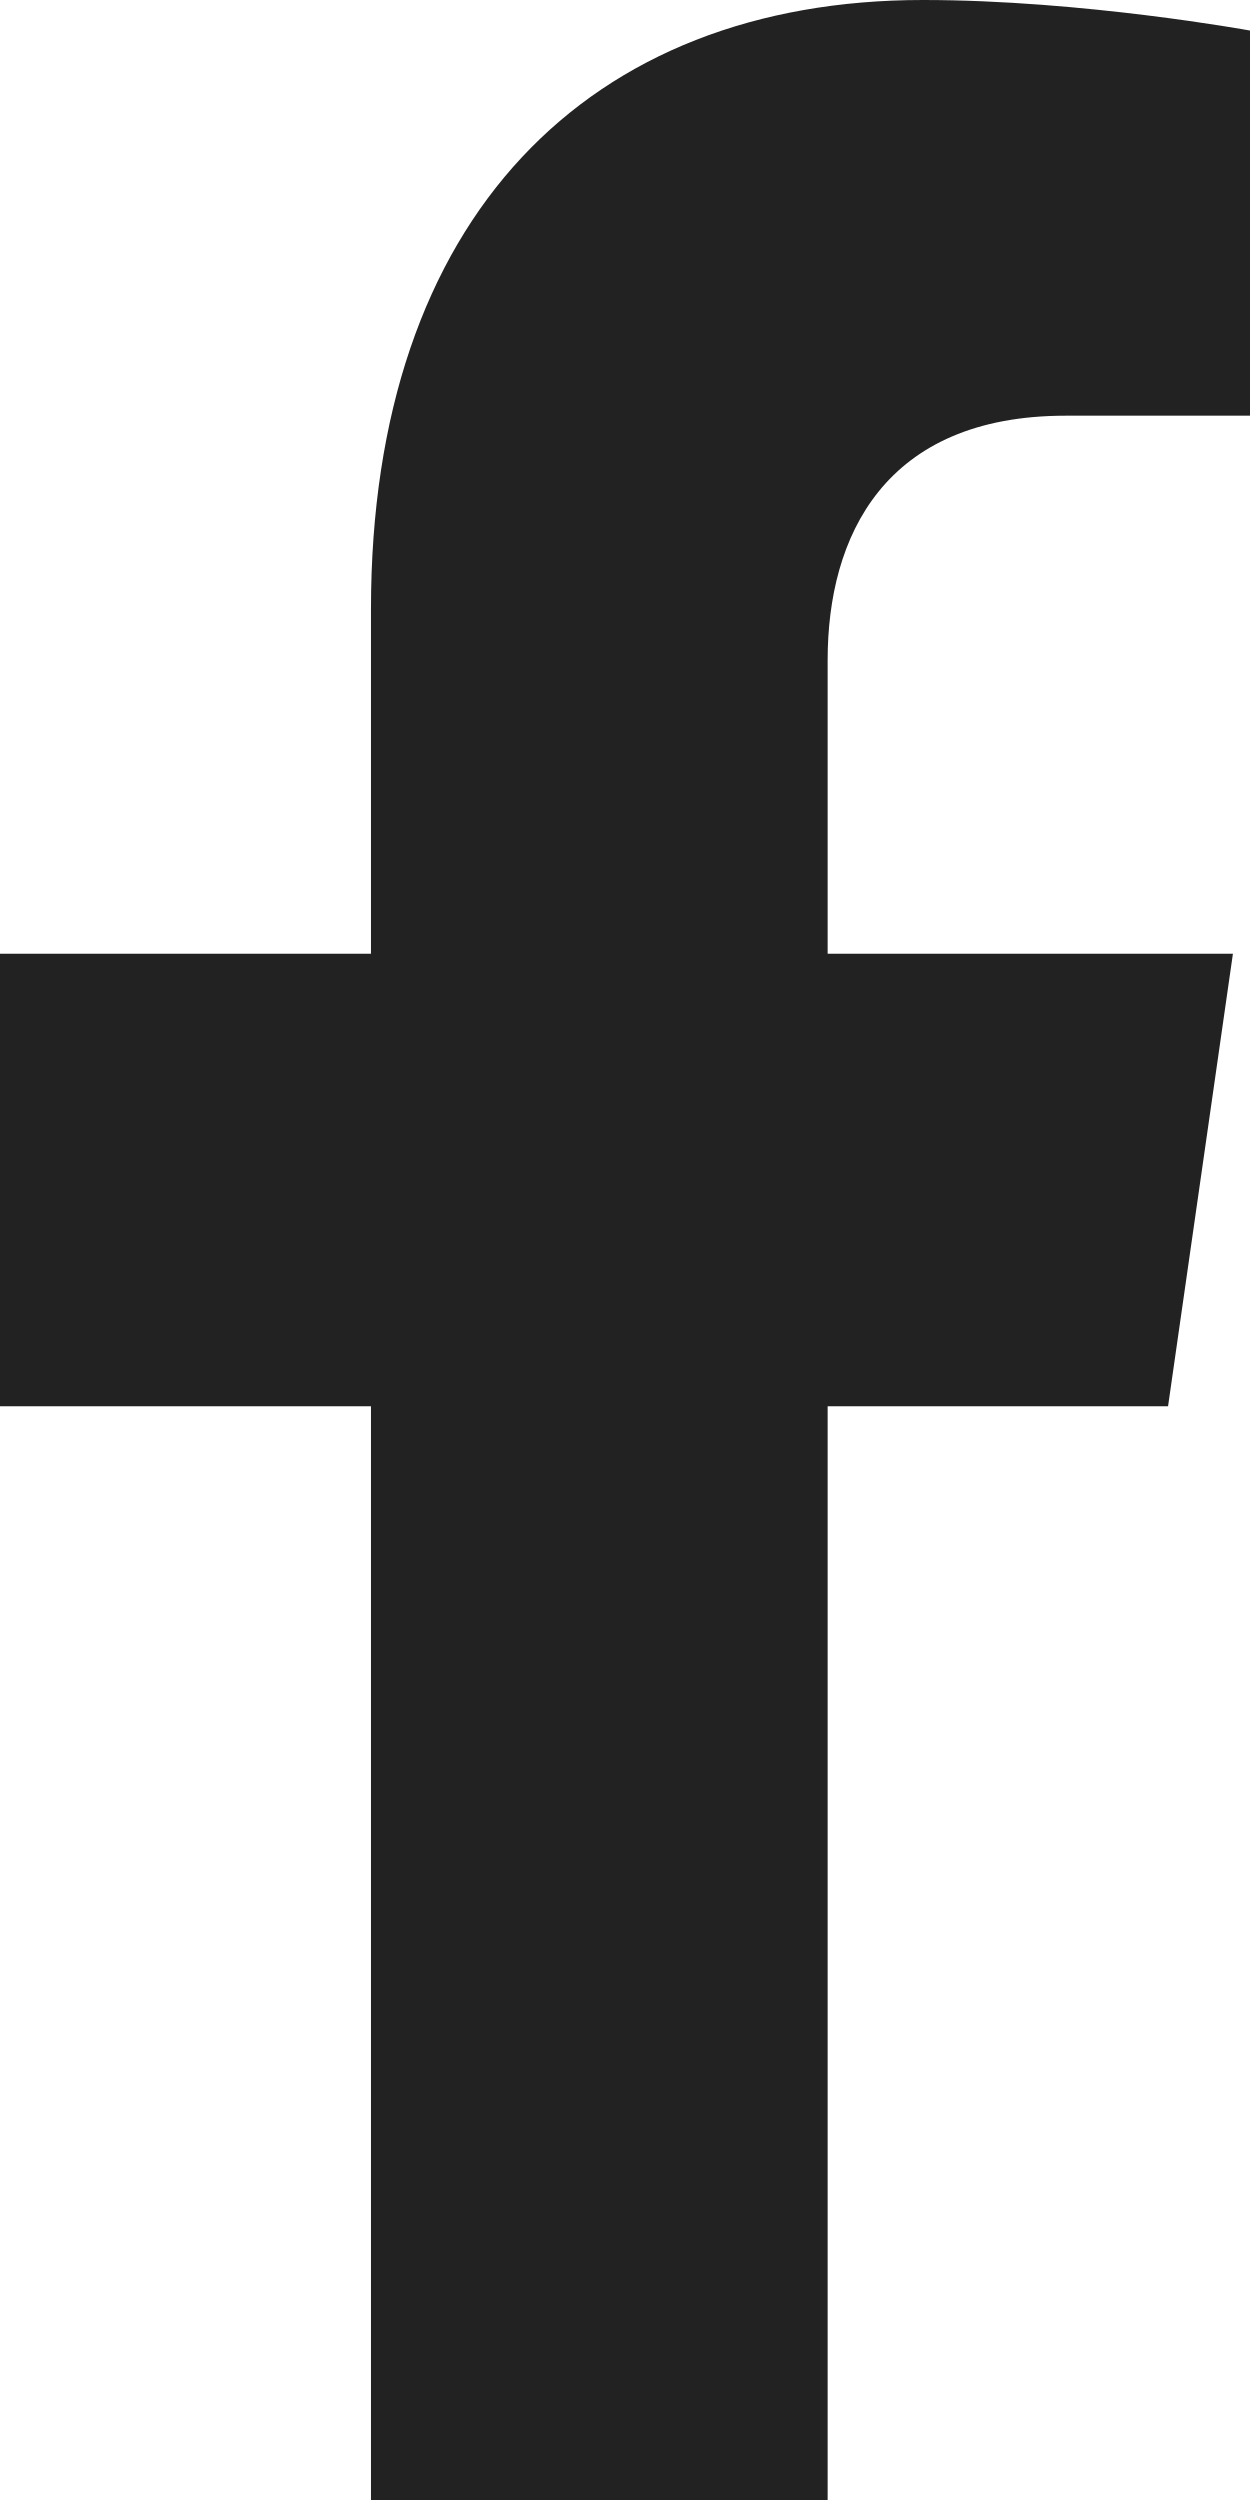
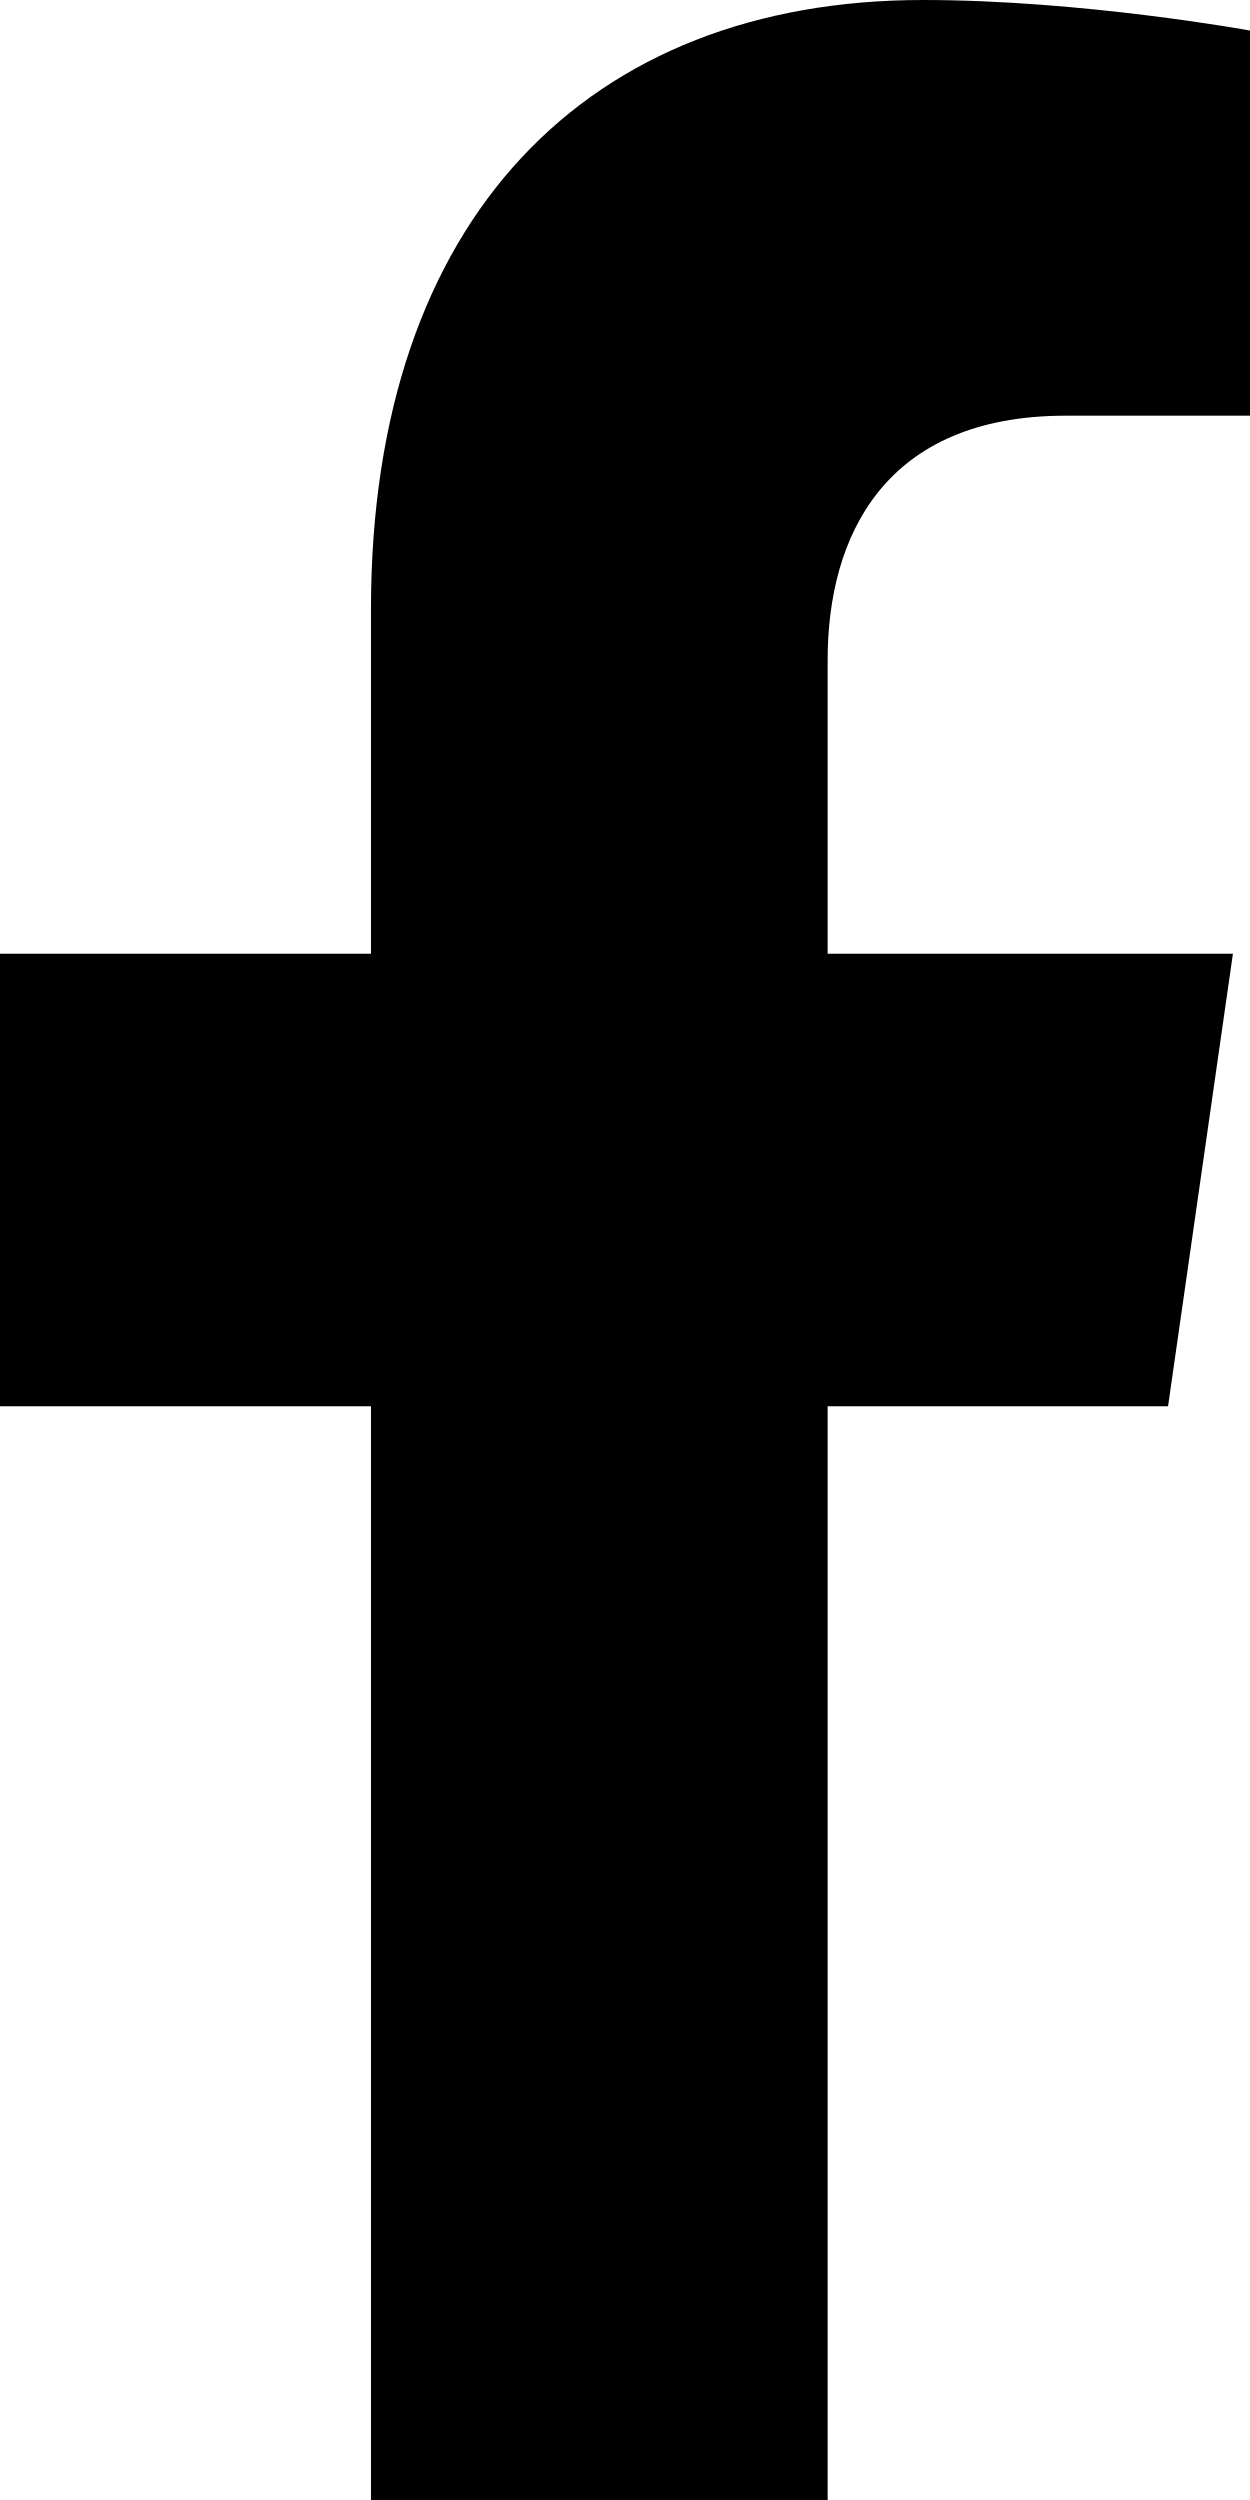
- <svg xmlns="http://www.w3.org/2000/svg" width="9" height="18" viewBox="0 0 9 18" fill="none">
-   <path d="M8.41 10.125L8.877 6.867H5.959V4.753C5.959 3.862 6.367 2.993 7.673 2.993H9V0.22C9 0.22 7.796 0 6.645 0C4.242 0 2.671 1.56 2.671 4.385V6.867H0V10.125H2.671V18C3.226 18 5.384 18 5.959 18V10.125H8.41Z" fill="#222222" />
+ <svg xmlns="http://www.w3.org/2000/svg" width="9" height="18" viewBox="0 0 9 18">
+   <path d="M8.41 10.125L8.877 6.867H5.959V4.753C5.959 3.862 6.367 2.993 7.673 2.993H9V0.22C9 0.22 7.796 0 6.645 0C4.242 0 2.671 1.56 2.671 4.385V6.867H0V10.125H2.671V18C3.226 18 5.384 18 5.959 18V10.125H8.41Z" />
</svg>
